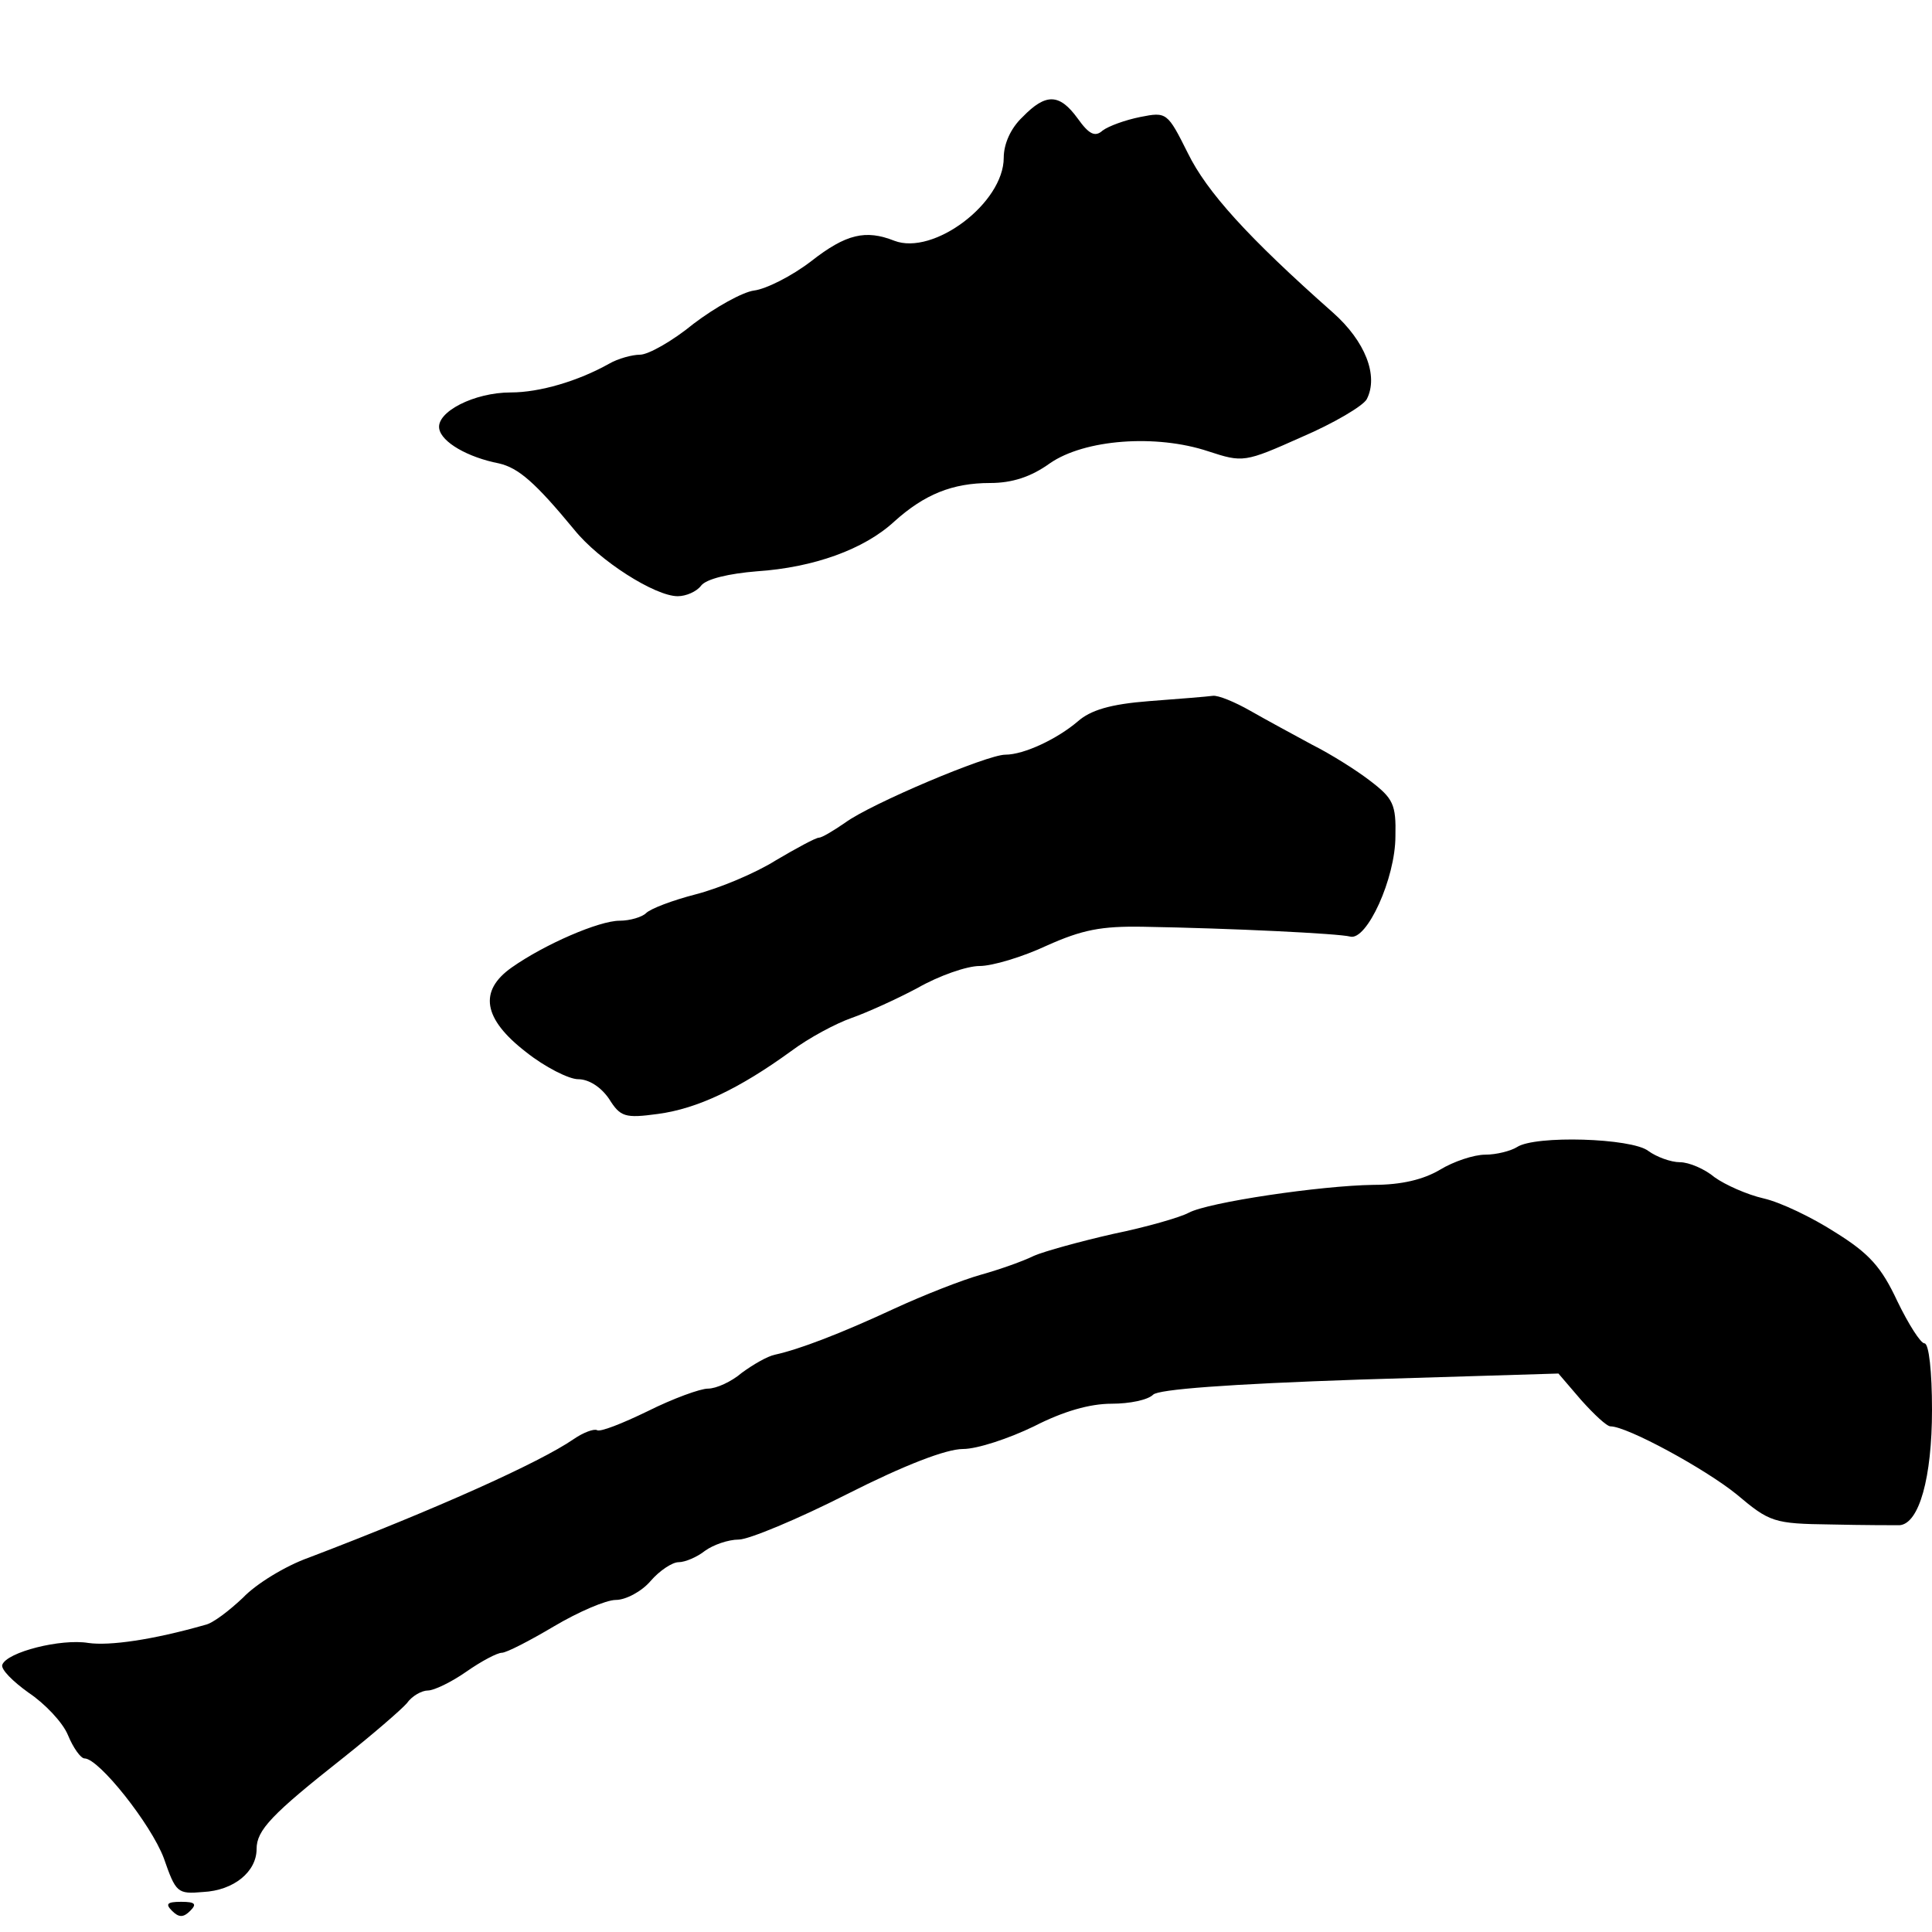
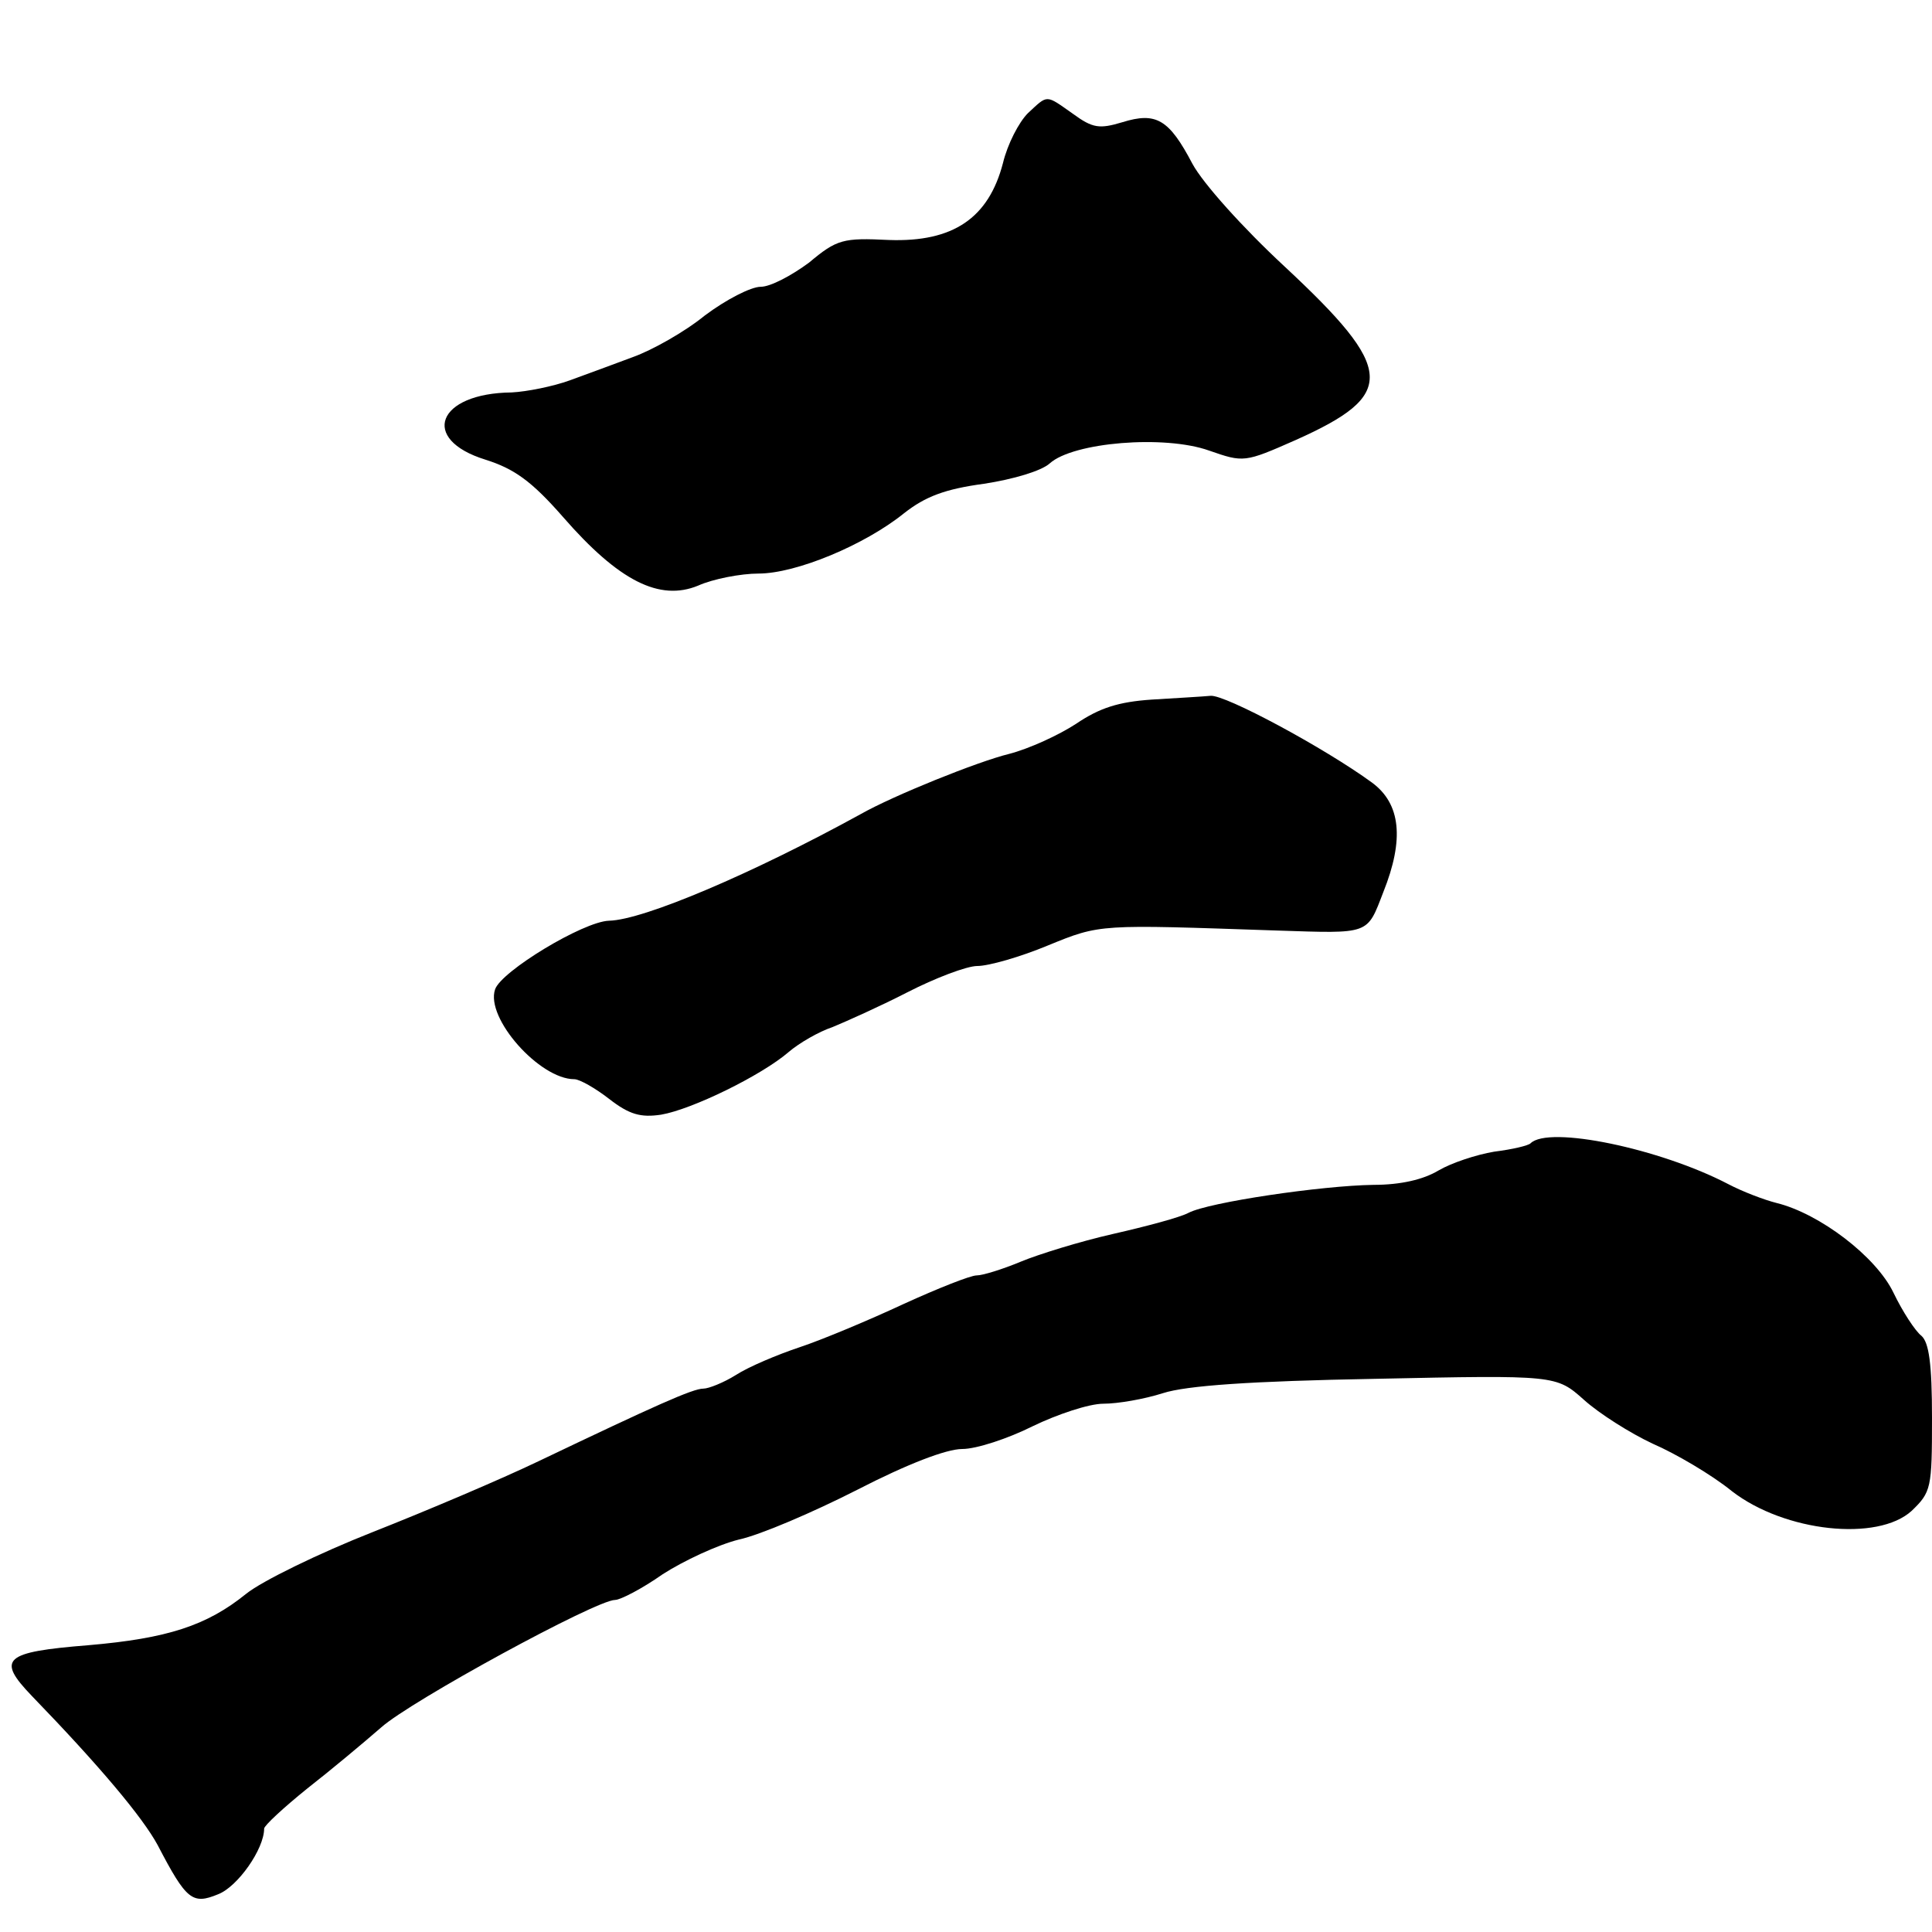
<svg xmlns="http://www.w3.org/2000/svg" version="1.0" width="256pt" height="256pt" viewBox="0 0 256 256" preserveAspectRatio="xMidYMid meet">
  <g transform="translate(0,256) scale(0.1,-0.1)" fill="#000000" stroke="none">
-     <path d="M1355 2405 c-16 -15 -25 -36 -25 -54 0 -60 -93 -130 -145 -110 -38 15 -64 9 -110 -27 -26 -20 -60 -37 -76 -39 -15 -2 -51 -22 -80 -44 -28 -23 -60 -41 -71 -41 -10 0 -29 -5 -41 -12 -41 -23 -92 -38 -130 -38 -49 0 -99 -26 -95 -48 3 -18 38 -38 79 -46 26 -6 48 -25 100 -88 33 -41 107 -88 137 -88 11 0 25 6 31 14 7 9 37 16 74 19 75 5 142 29 182 66 40 36 77 51 127 51 29 0 54 8 79 26 46 32 141 39 210 16 46 -15 48 -15 124 19 42 18 81 41 86 50 16 31 -2 77 -45 115 -113 100 -167 160 -192 211 -27 54 -28 55 -63 48 -20 -4 -42 -12 -50 -18 -10 -9 -18 -5 -33 16 -24 33 -42 34 -73 2z" />
-     <path d="M1523 1631 c-52 -4 -78 -12 -95 -27 -27 -23 -71 -44 -96 -44 -24 0 -178 -65 -212 -90 -16 -11 -31 -20 -35 -20 -4 0 -30 -14 -57 -30 -27 -17 -75 -37 -106 -45 -31 -8 -60 -19 -66 -25 -5 -5 -21 -10 -35 -10 -27 0 -99 -31 -143 -62 -44 -31 -38 -68 19 -112 25 -20 57 -36 69 -36 14 0 30 -10 41 -26 15 -24 21 -26 65 -20 52 7 107 33 176 83 24 18 60 37 80 44 20 7 60 25 88 40 28 16 65 29 82 29 17 0 57 12 89 27 47 21 72 26 128 25 117 -2 259 -9 274 -13 22 -6 60 77 60 133 1 42 -3 50 -33 73 -18 14 -53 36 -77 48 -24 13 -61 33 -82 45 -21 12 -43 21 -50 20 -7 -1 -44 -4 -84 -7z" />
-     <path d="M2010 1040 c-8 -5 -27 -10 -42 -10 -15 0 -42 -9 -60 -20 -22 -13 -51 -20 -88 -20 -70 -1 -219 -23 -245 -37 -11 -6 -56 -19 -100 -28 -44 -10 -91 -23 -105 -29 -14 -7 -45 -18 -70 -25 -25 -7 -76 -27 -115 -45 -71 -33 -126 -54 -158 -61 -10 -2 -29 -13 -44 -24 -14 -12 -34 -21 -45 -21 -10 0 -46 -13 -80 -30 -33 -16 -63 -28 -67 -25 -4 2 -18 -3 -31 -12 -45 -31 -183 -93 -351 -157 -31 -11 -70 -35 -87 -53 -18 -17 -40 -34 -50 -36 -70 -20 -127 -28 -155 -24 -36 6 -108 -12 -114 -29 -2 -6 14 -22 35 -37 21 -14 45 -39 52 -56 7 -17 17 -31 22 -31 19 0 88 -87 105 -132 16 -46 18 -48 52 -45 41 2 71 27 71 57 0 25 20 46 115 121 39 31 76 63 84 72 7 10 20 17 28 17 8 0 31 11 51 25 20 14 41 25 47 25 6 0 37 16 69 35 32 19 69 35 82 35 13 0 34 11 46 25 12 14 29 25 37 25 9 0 25 7 35 15 11 8 31 15 45 15 13 0 78 27 143 60 77 39 132 60 154 60 19 0 61 14 94 30 39 20 74 30 103 30 24 0 48 5 55 12 7 7 98 14 274 20 l263 8 30 -35 c17 -19 34 -35 39 -35 22 0 125 -56 167 -90 44 -37 49 -39 125 -40 43 -1 84 -1 91 -1 26 2 43 63 43 153 0 50 -4 88 -10 88 -5 0 -21 25 -36 56 -21 45 -37 63 -82 91 -31 20 -73 40 -95 45 -22 5 -51 18 -65 28 -13 11 -34 20 -46 20 -12 0 -31 7 -42 15 -22 17 -150 21 -174 5z" />
-     <path d="M228 28 c9 -9 15 -9 24 0 9 9 7 12 -12 12 -19 0 -21 -3 -12 -12z" />
+     <path d="M1362 2410 c-12 -12 -27 -41 -33 -66 -19 -73 -66 -105 -151 -102 -61 3 -69 1 -106 -30 -23 -17 -51 -32 -64 -32 -13 0 -46 -17 -74 -38 -27 -22 -70 -46 -95 -55 -24 -9 -62 -23 -84 -31 -22 -8 -57 -15 -77 -16 -99 -1 -122 -62 -35 -89 38 -12 61 -28 103 -76 74 -85 128 -112 179 -91 20 9 57 16 80 16 50 0 141 38 193 80 28 22 54 32 106 39 39 6 76 17 87 27 31 28 152 38 211 17 46 -16 47 -16 115 14 134 60 132 93 -15 230 -55 51 -108 110 -122 136 -31 59 -48 69 -93 55 -30 -9 -39 -8 -65 11 -37 26 -33 26 -60 1z" />
+     <path d="M1526 1633 c-44 -3 -69 -11 -100 -32 -23 -15 -62 -33 -89 -40 -41 -10 -153 -55 -197 -80 -142 -78 -287 -140 -333 -141 -34 -1 -143 -67 -151 -91 -13 -38 59 -119 105 -119 7 0 28 -12 46 -26 27 -21 42 -25 69 -21 41 7 133 52 169 83 14 12 40 27 58 33 17 7 62 27 99 46 37 19 79 35 93 35 15 0 57 12 93 27 71 29 67 28 304 20 124 -4 119 -6 141 51 28 70 23 117 -15 145 -63 46 -195 117 -214 115 -10 -1 -46 -3 -78 -5z" />
+     <path d="M2028 1045 c-3 -3 -24 -8 -48 -11 -24 -4 -57 -15 -74 -25 -20 -12 -50 -19 -86 -19 -69 -1 -218 -23 -245 -37 -11 -6 -56 -18 -100 -28 -44 -10 -99 -27 -123 -37 -24 -10 -50 -18 -58 -18 -8 0 -51 -17 -97 -38 -45 -21 -107 -47 -137 -57 -30 -10 -68 -26 -85 -37 -16 -10 -36 -18 -43 -18 -14 0 -63 -22 -218 -96 -50 -24 -149 -66 -220 -94 -71 -28 -147 -65 -168 -82 -52 -42 -104 -59 -209 -68 -112 -9 -122 -18 -75 -67 90 -93 147 -161 167 -198 38 -73 46 -79 80 -65 26 10 61 60 61 87 0 4 26 28 57 53 32 25 75 61 98 81 39 35 285 169 310 169 7 0 36 15 63 34 28 18 73 39 101 46 28 6 98 36 157 66 66 34 118 54 139 54 19 0 61 14 93 30 33 16 75 30 94 30 19 0 54 6 79 14 31 10 116 16 282 19 239 5 239 5 276 -28 20 -18 61 -44 91 -58 30 -13 78 -41 105 -63 70 -54 193 -67 238 -26 26 25 27 30 27 123 0 72 -4 100 -14 109 -8 6 -25 32 -37 57 -23 48 -98 105 -155 119 -16 4 -45 15 -64 25 -90 47 -238 78 -262 54z" />
  </g>
</svg>
